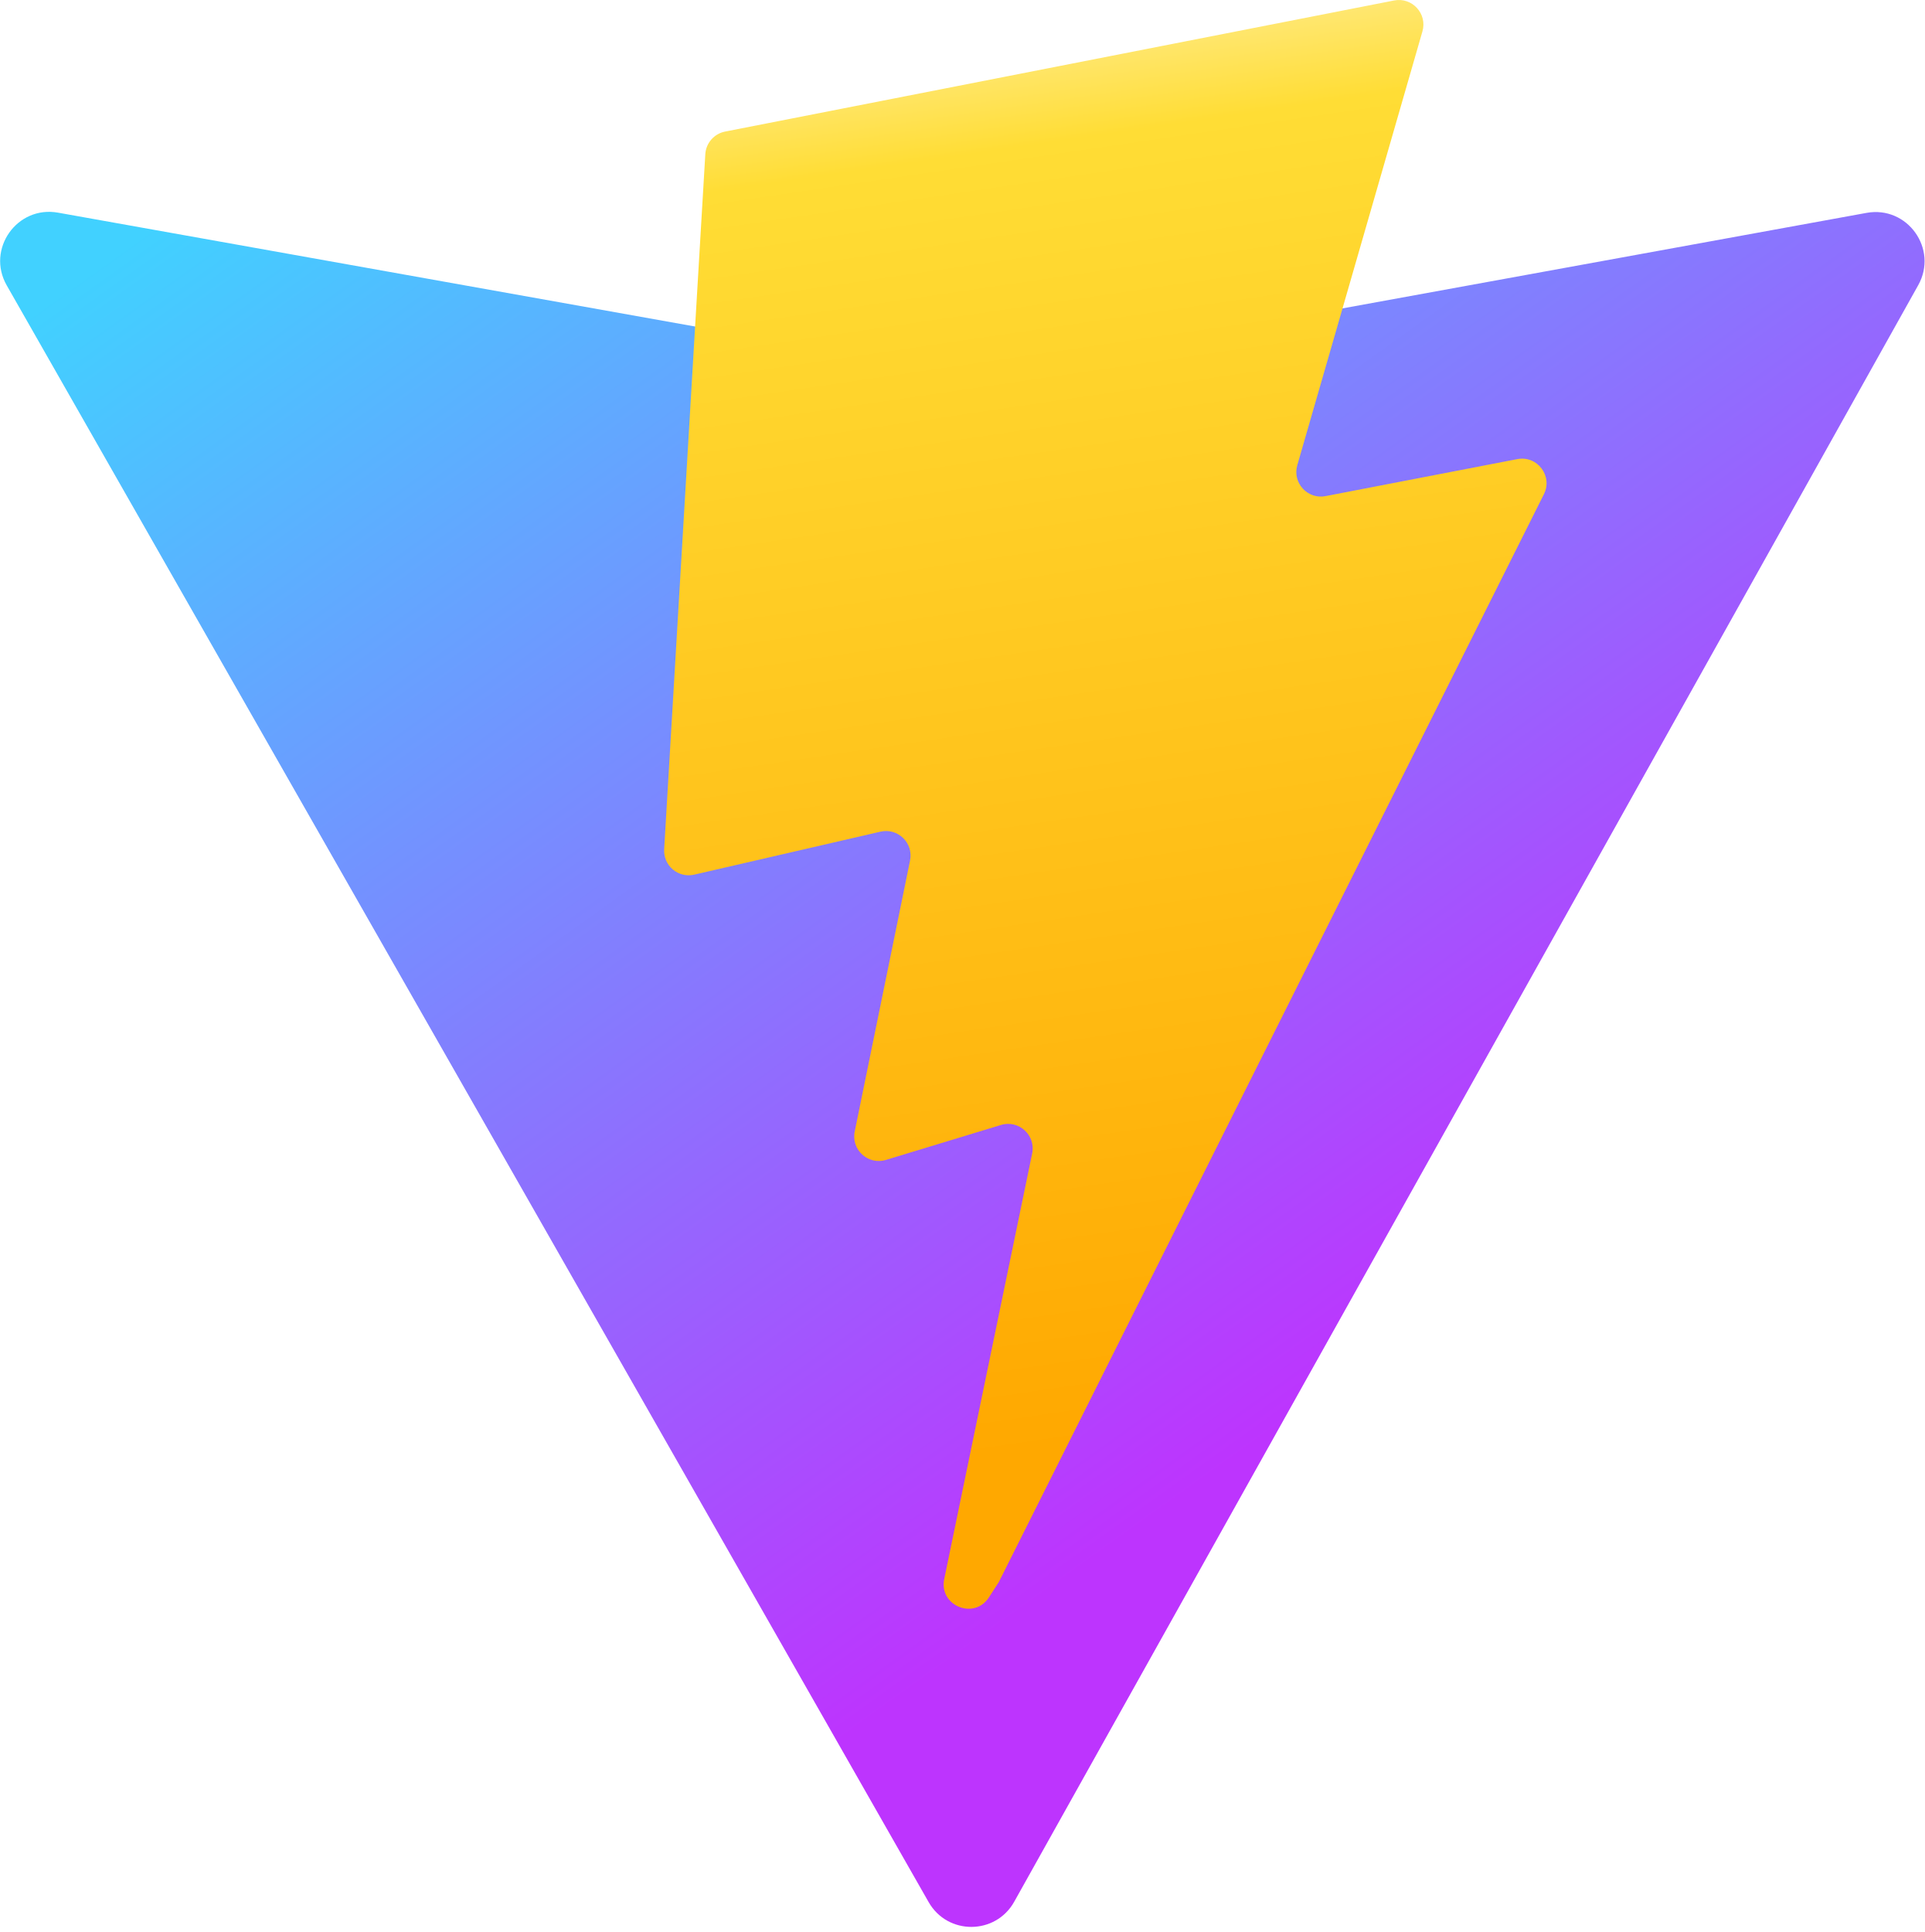
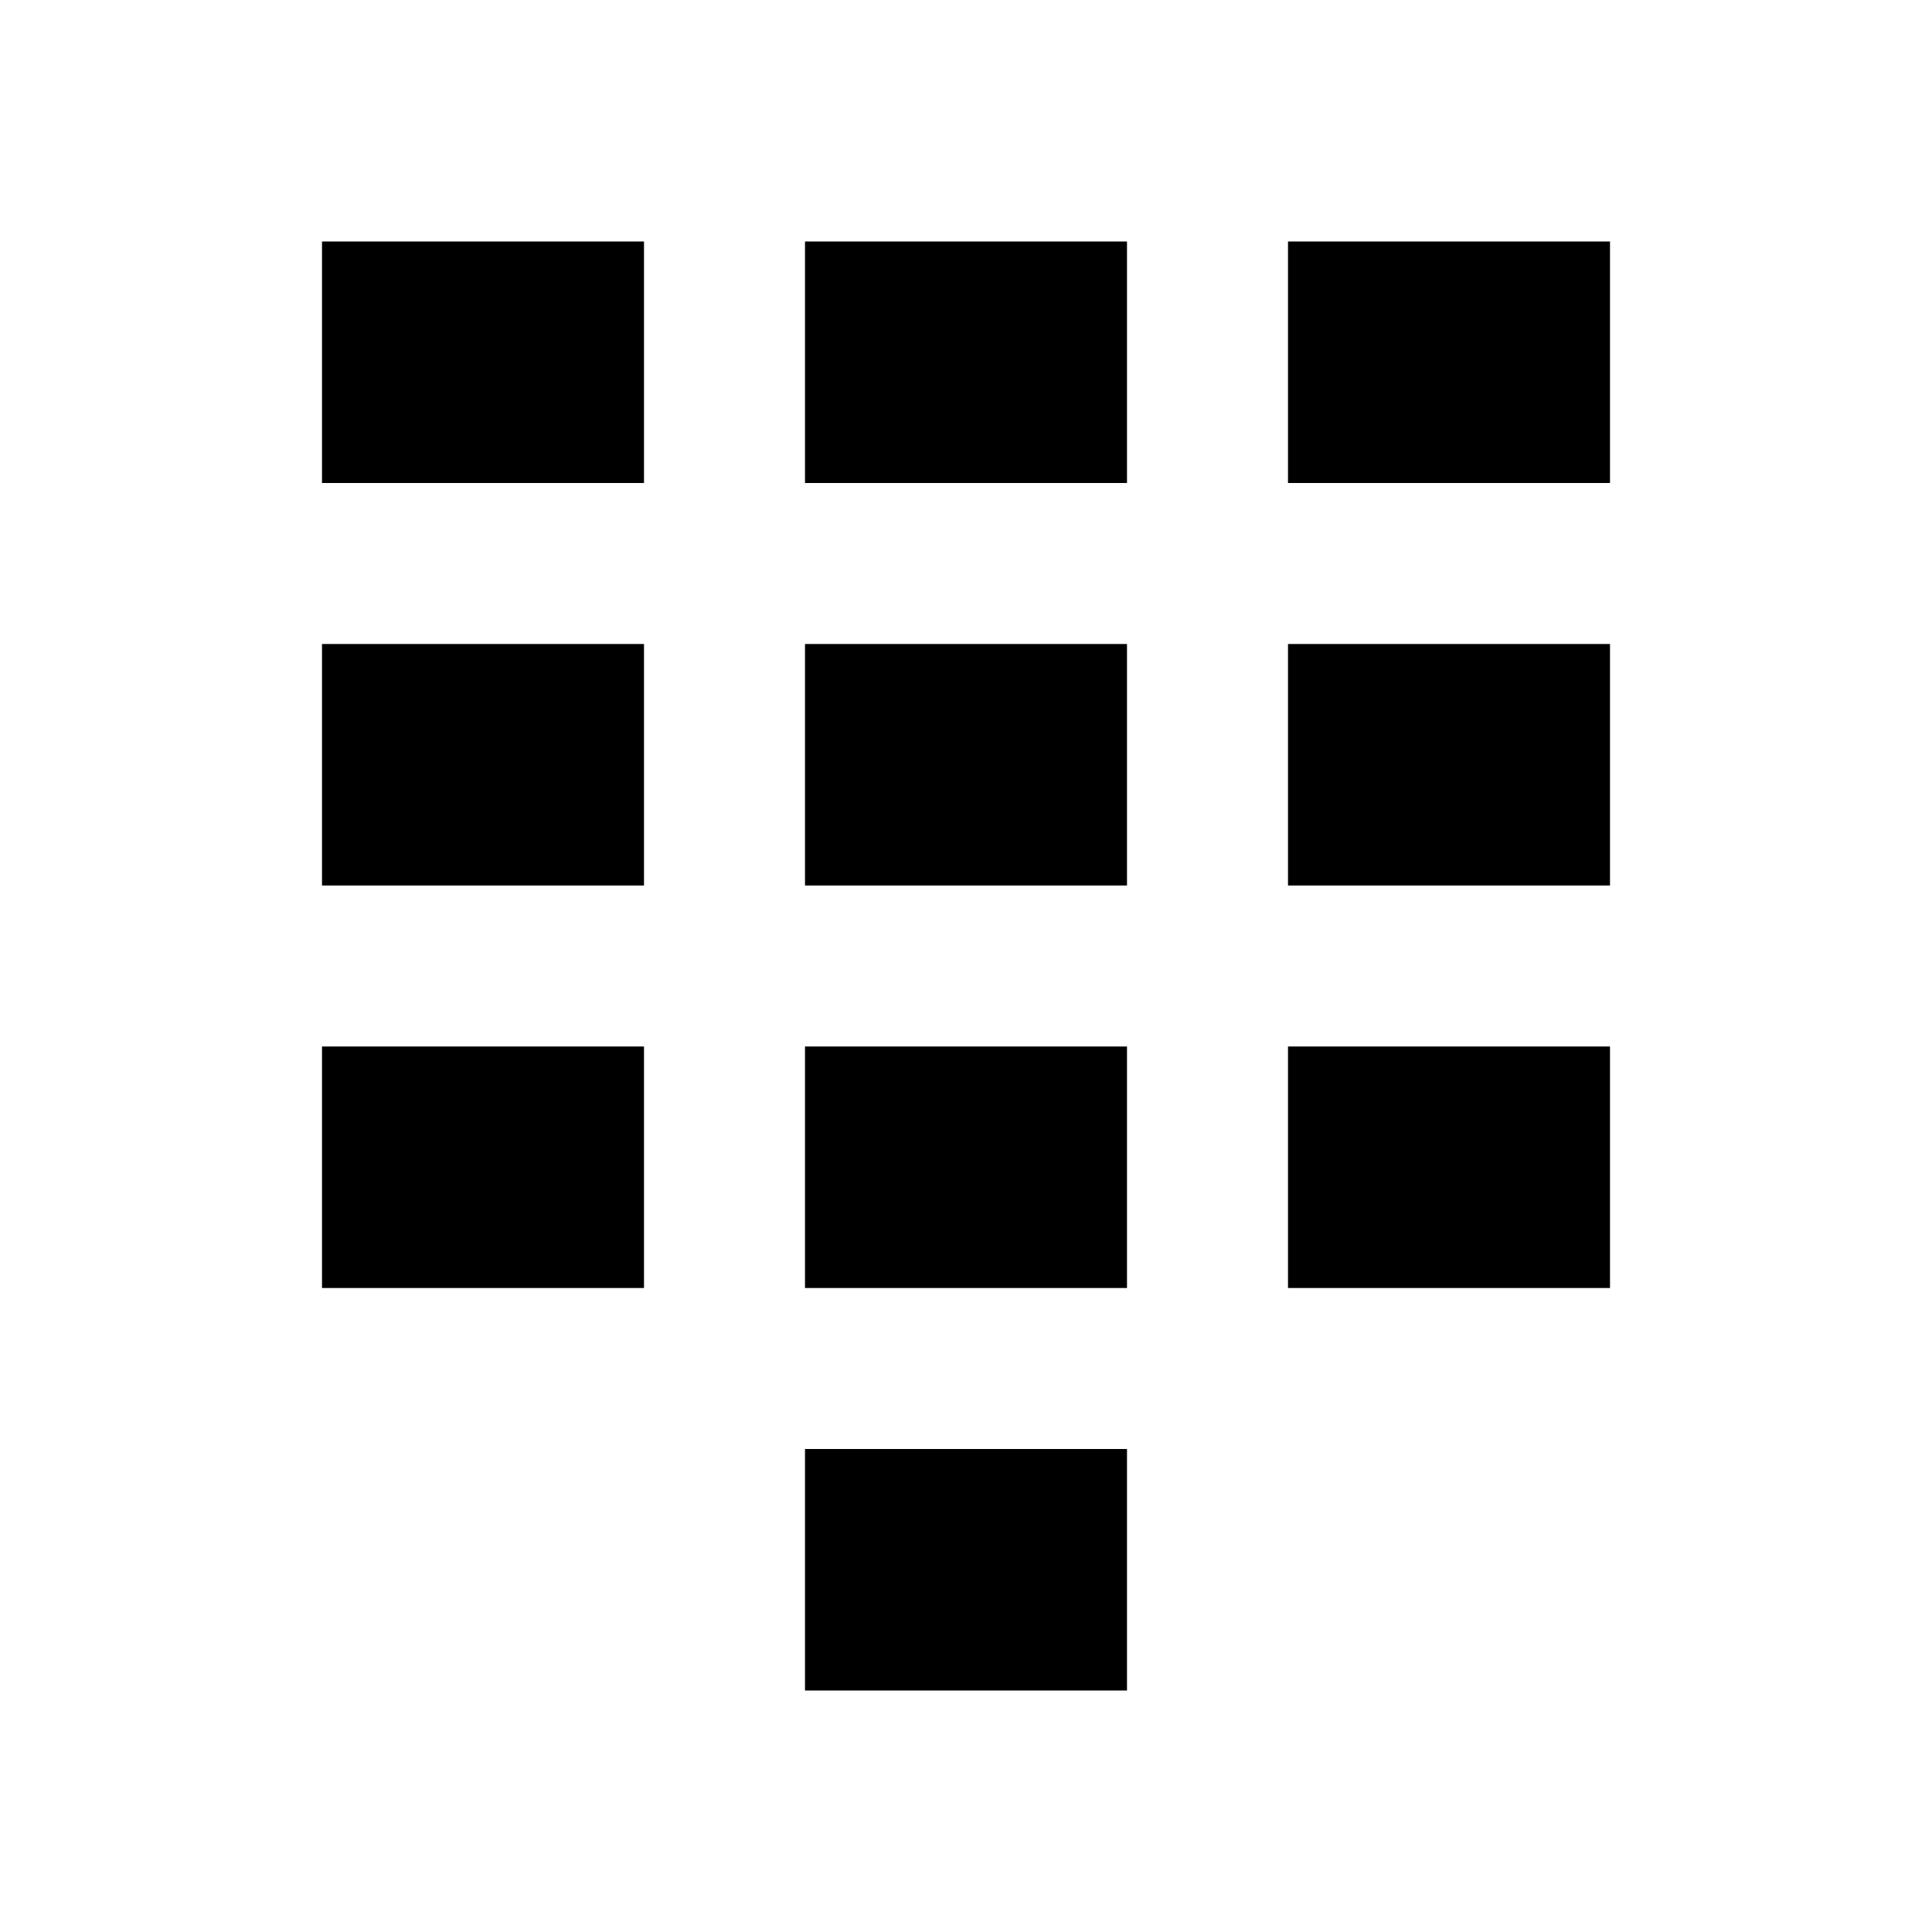
- <svg xmlns="http://www.w3.org/2000/svg" aria-hidden="true" role="img" class="iconify iconify--logos" width="31.88" height="32" preserveAspectRatio="xMidYMid meet" viewBox="0 0 256 257">
-   <defs>
-     <linearGradient id="IconifyId1813088fe1fbc01fb466" x1="-.828%" x2="57.636%" y1="7.652%" y2="78.411%">
-       <stop offset="0%" stop-color="#41D1FF" />
-       <stop offset="100%" stop-color="#BD34FE" />
-     </linearGradient>
-     <linearGradient id="IconifyId1813088fe1fbc01fb467" x1="43.376%" x2="50.316%" y1="2.242%" y2="89.03%">
-       <stop offset="0%" stop-color="#FFEA83" />
-       <stop offset="8.333%" stop-color="#FFDD35" />
-       <stop offset="100%" stop-color="#FFA800" />
-     </linearGradient>
-   </defs>
-   <path fill="url(#IconifyId1813088fe1fbc01fb466)" d="M255.153 37.938L134.897 252.976c-2.483 4.44-8.862 4.466-11.382.048L.875 37.958c-2.746-4.814 1.371-10.646 6.827-9.67l120.385 21.517a6.537 6.537 0 0 0 2.322-.004l117.867-21.483c5.438-.991 9.574 4.796 6.877 9.62Z" />
-   <path fill="url(#IconifyId1813088fe1fbc01fb467)" d="M185.432.063L96.44 17.501a3.268 3.268 0 0 0-2.634 3.014l-5.474 92.456a3.268 3.268 0 0 0 3.997 3.378l24.777-5.718c2.318-.535 4.413 1.507 3.936 3.838l-7.361 36.047c-.495 2.426 1.782 4.5 4.151 3.78l15.304-4.649c2.372-.72 4.652 1.36 4.15 3.788l-11.698 56.621c-.732 3.542 3.979 5.473 5.943 2.437l1.313-2.028l72.516-144.72c1.215-2.423-.88-5.186-3.54-4.672l-25.505 4.922c-2.396.462-4.435-1.77-3.759-4.114l16.646-57.705c.677-2.35-1.37-4.583-3.769-4.113Z" />
+ <svg xmlns="http://www.w3.org/2000/svg" width="240" height="240" viewBox="0 0 24 24" style="fill: rgba(0, 0, 0, 1);transform: ;msFilter:;">
+   <path d="M10 3h4v3h-4zm0 5h4v3h-4zm0 5h4v3h-4zm6-10h4v3h-4zm0 5h4v3h-4zm0 5h4v3h-4zM4 3h4v3H4zm0 5h4v3H4zm0 5h4v3H4zm6 5h4v3h-4z" />
</svg>
